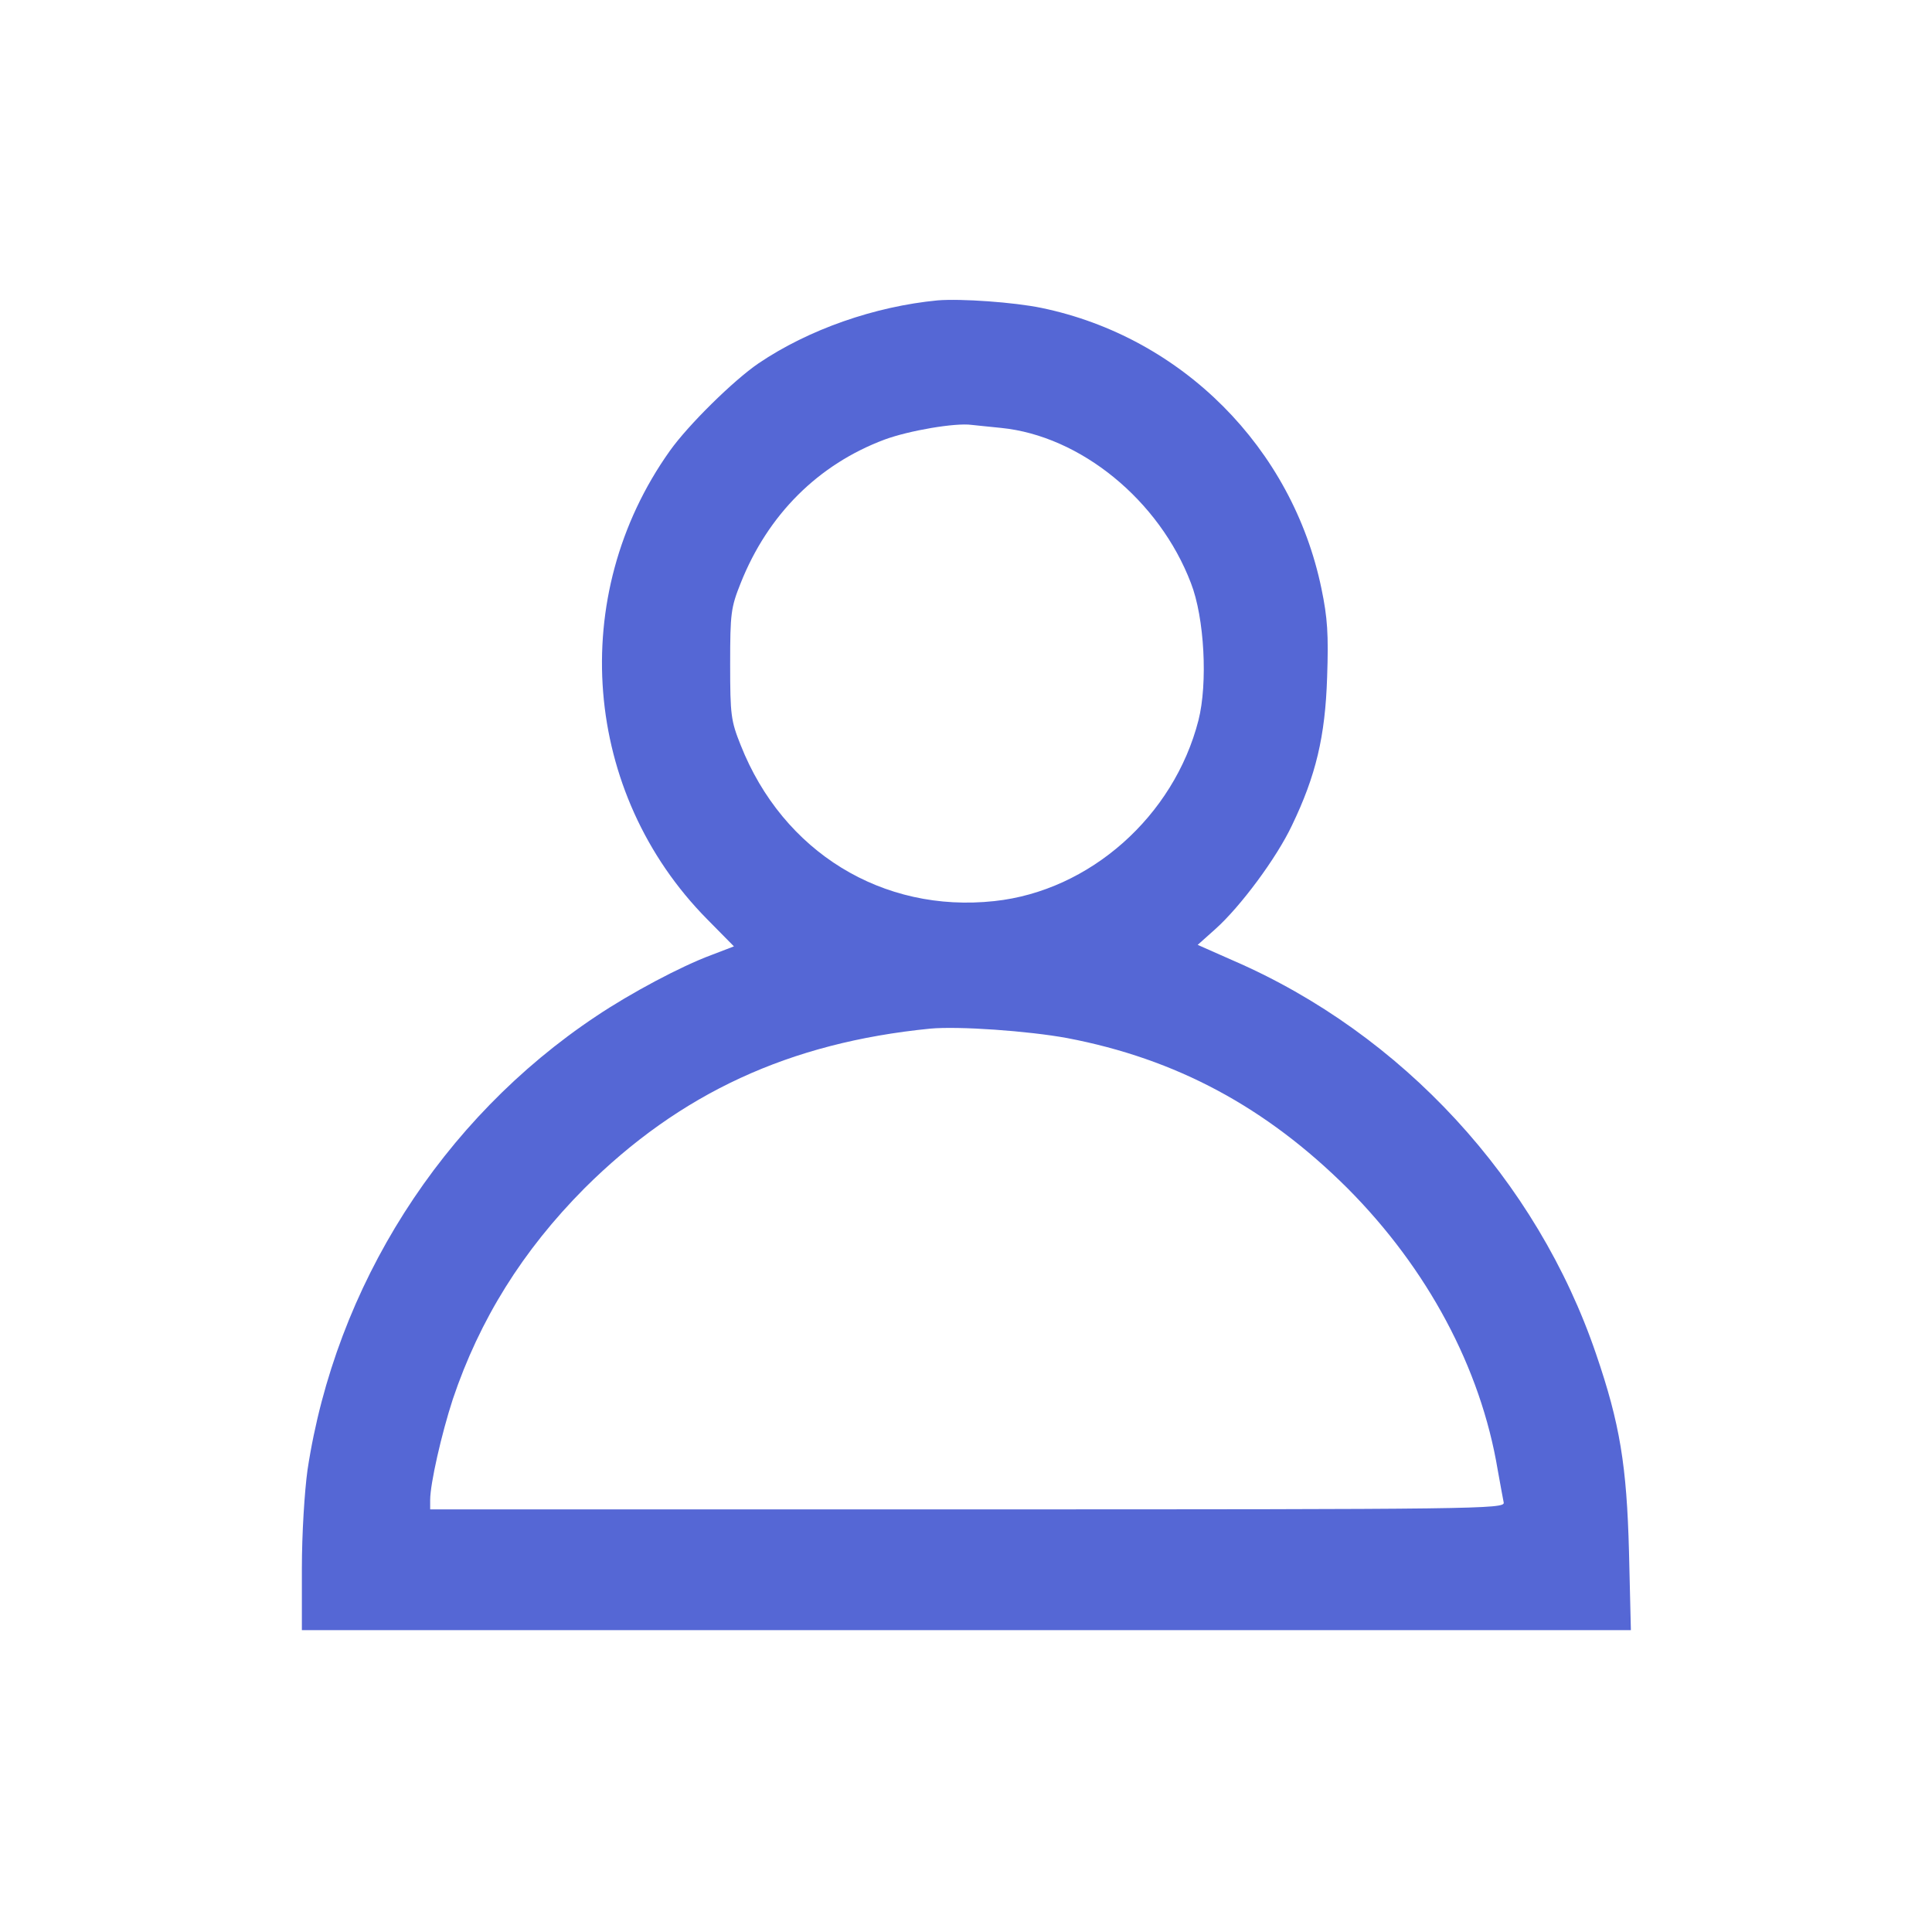
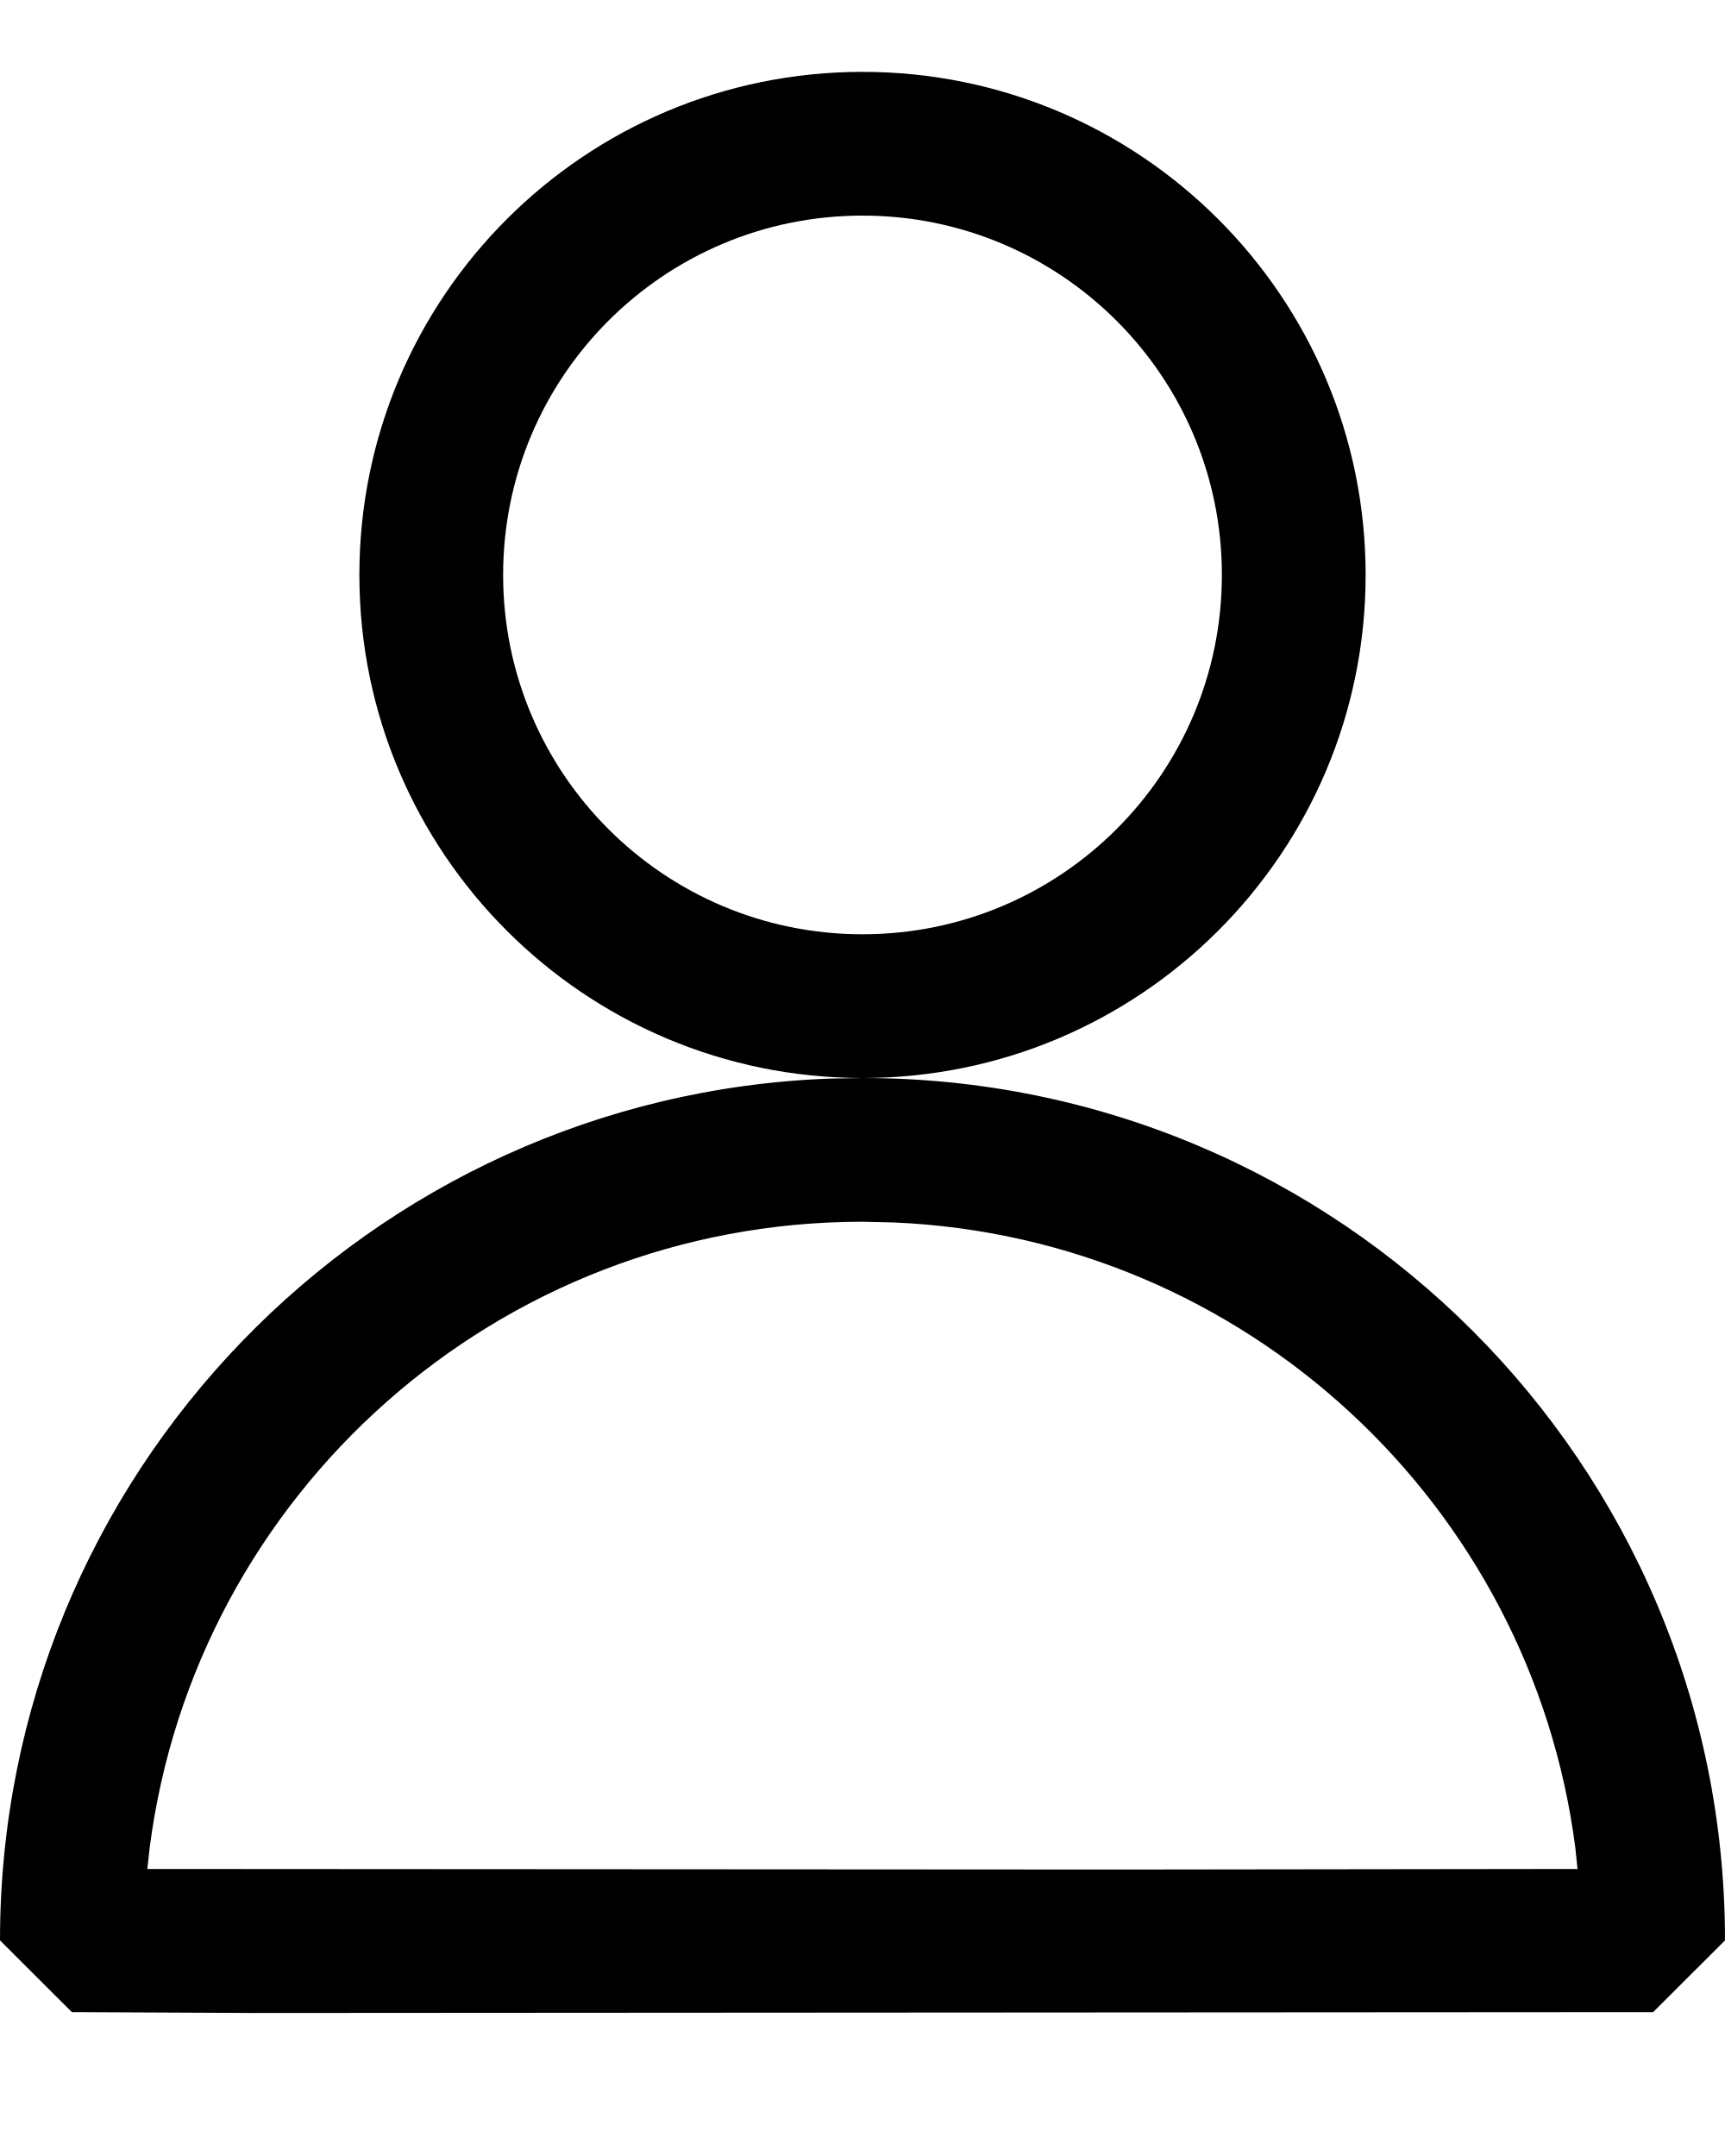
- <svg xmlns="http://www.w3.org/2000/svg" version="1.0" width="512pt" height="512pt" viewBox="0 0 512 512" preserveAspectRatio="xMidYMid meet">
-   <g transform="translate(0,512) scale(0.1,-0.1)" fill="#5567d5" stroke="none">
-     <path d="M2485 4324 c-167 -16 -342 -77 -475 -167 -66 -45 -186 -163 -235         -232 -273 -384 -231 -907 99 -1241 l71 -72 -60 -23 c-81 -30 -214 -101 -305         -162 -410 -273 -691 -715 -765 -1202 -8 -58 -15 -169 -15 -262 l0 -163 1761 0         1761 0 -5 208 c-6 228 -24 339 -87 523 -157 462 -514 849 -961 1043 l-95 42         47 42 c66 59 162 188 203 275 63 131 88 235 93 392 4 114 1 158 -15 235 -77         373 -370 667 -742 744 -72 15 -213 25 -275 20z m168 -338 c210 -21 419 -191         503 -411 36 -92 45 -266 20 -364 -65 -254 -288 -452 -541 -479 -296 -32 -560         130 -672 413 -26 65 -28 80 -28 215 0 135 2 150 28 215 72 181 205 314 381         380 65 24 188 45 231 39 11 -1 46 -5 78 -8z m175 -1617 c289 -55 527 -183 743         -398 212 -213 353 -476 398 -746 7 -38 14 -78 16 -87 3 -17 -70 -18 -1421 -18         l-1424 0 0 25 c0 43 30 175 60 267 71 211 185 394 349 559 253 252 543 386         916 423 75 7 260 -6 363 -25z" />
+ <svg xmlns="http://www.w3.org/2000/svg" width="12px" height="15px" viewBox="0 0 12 15" version="1.1">
+   <g id="Home" stroke="none" stroke-width="1" fill="none" fill-rule="evenodd">
+     <g id="VSC-icons" transform="translate(-102, -293)" fill="#000000" fill-rule="nonzero">
+       <path d="M108,300.5 C111.314,300.5 114,303.186 114,306.5 L114,306.5 L113.5,306.999 L103.766,307.005 L102.5,306.999 L102,306.5 C102,303.262 104.566,300.622 107.775,300.504 L107.775,300.504 Z M108,301.5 C105.457,301.5 103.357,303.399 103.041,305.857 L103.041,305.857 L103.025,306.003 L109.782,306.007 L112.974,306.003 L112.959,305.857 C112.652,303.469 110.662,301.609 108.217,301.505 L108.217,301.505 Z M108,293.5 C109.933,293.5 111.5,295.067 111.5,297 C111.5,298.933 109.933,300.5 108,300.5 C106.067,300.5 104.5,298.933 104.5,297 C104.5,295.067 106.067,293.5 108,293.5 Z M108,294.5 C106.619,294.5 105.5,295.619 105.5,297 C105.5,298.381 106.619,299.5 108,299.5 C109.381,299.5 110.5,298.381 110.5,297 C110.5,295.619 109.381,294.5 108,294.5 Z" id="user" />
+     </g>
  </g>
</svg>
